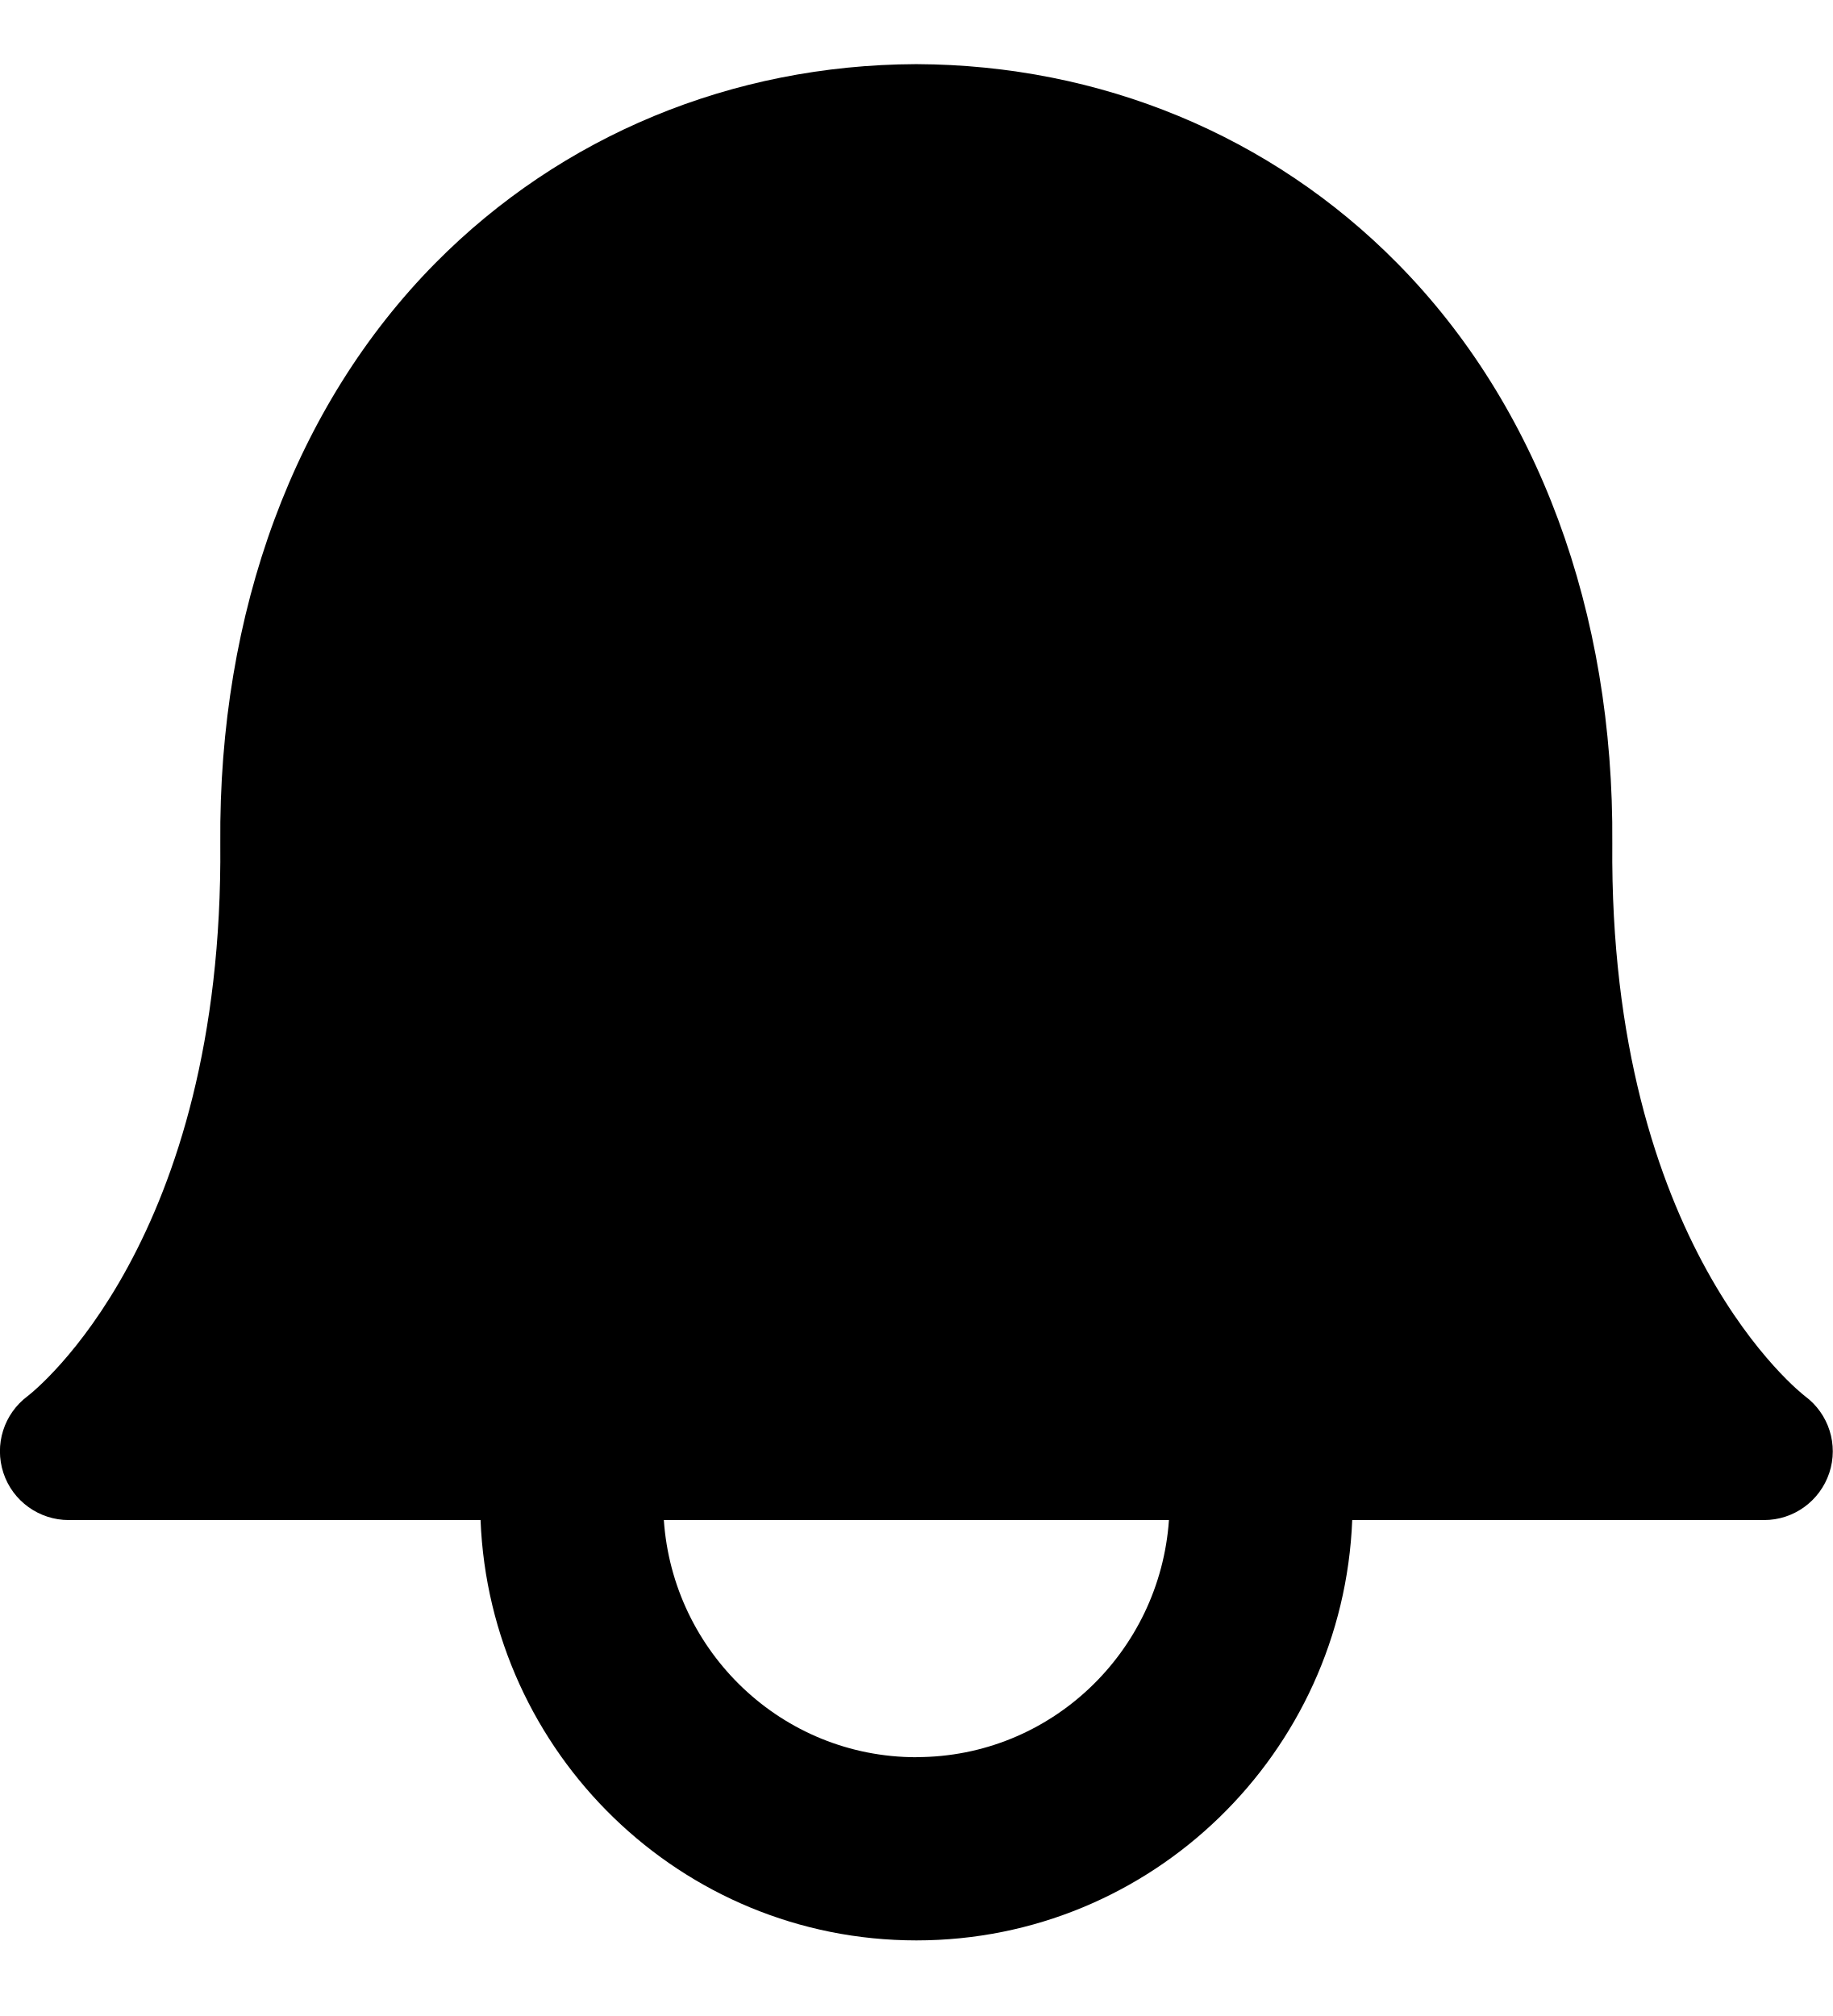
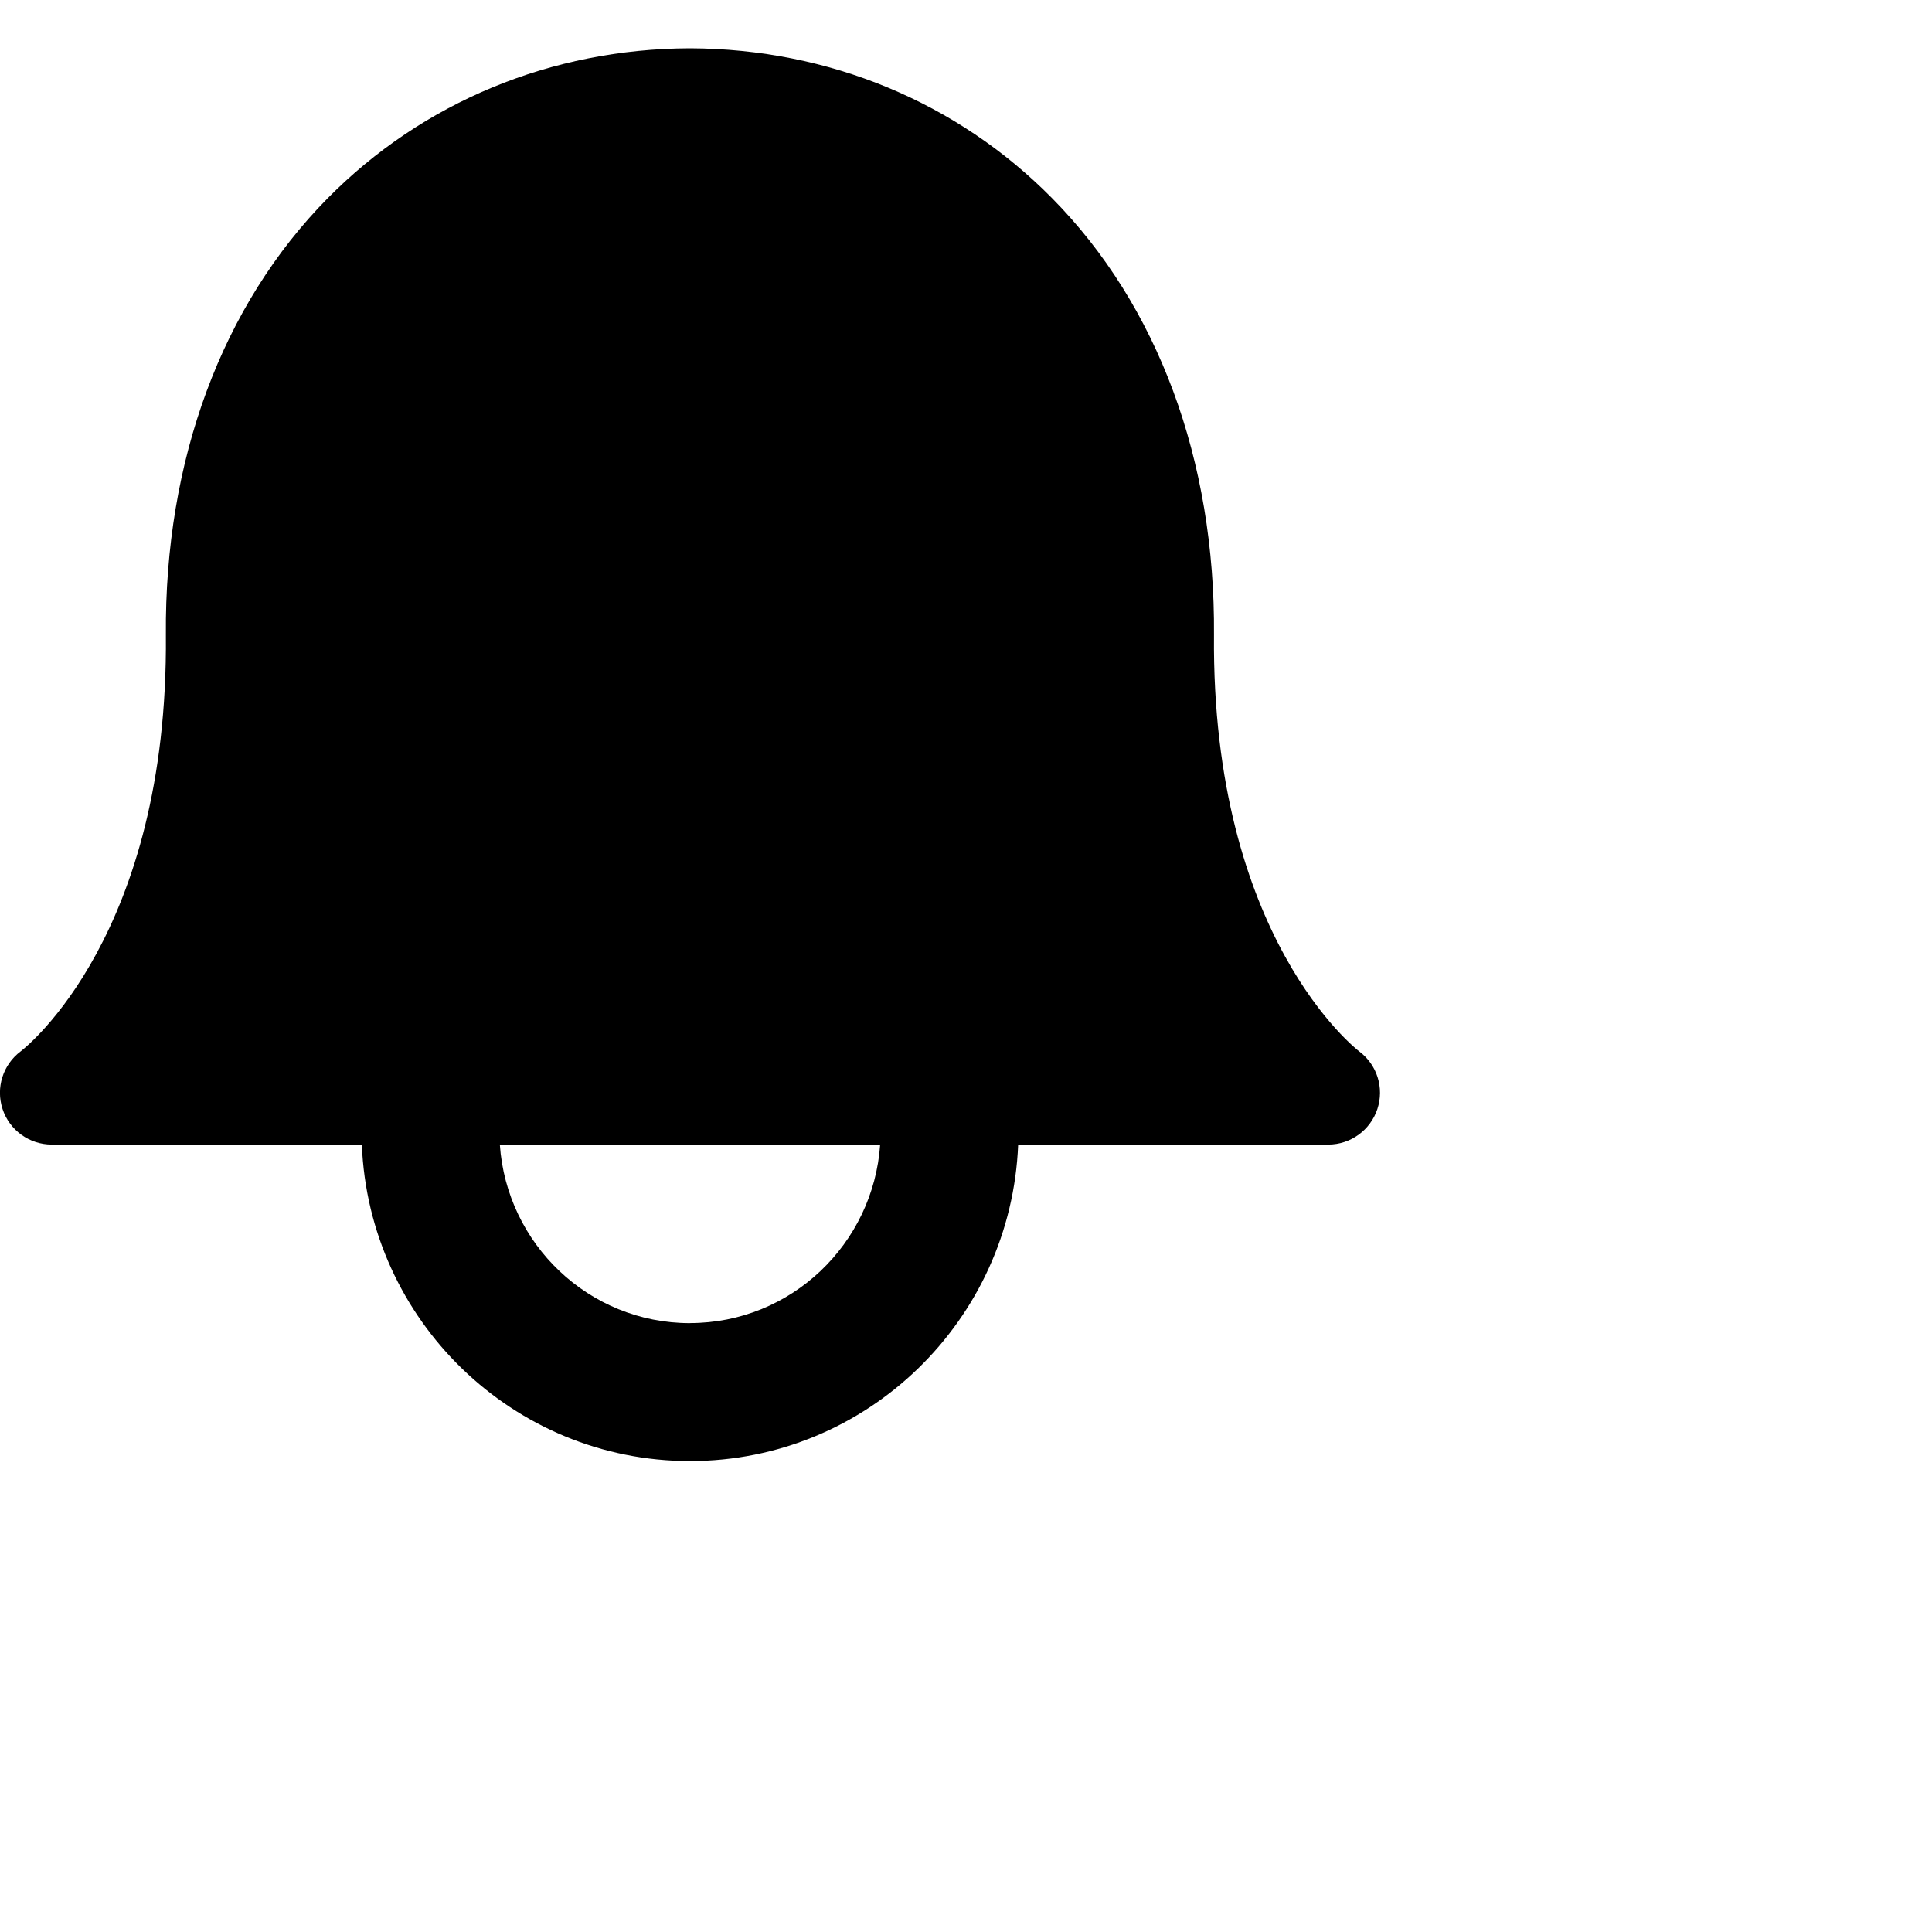
- <svg xmlns="http://www.w3.org/2000/svg" width="20" height="22" viewBox="0 0 20 22" fill="none">
+ <svg xmlns="http://www.w3.org/2000/svg" width="28" height="28" viewBox="0 0 28 28" fill="none">
  <path d="M19.697 15.236C19.677 15.22 17.557 13.596 17.594 9.206C17.614 6.673 16.782 4.424 15.247 2.872C13.872 1.479 12.01 0.708 10.005 0.7H9.992C7.988 0.708 6.126 1.48 4.75 2.872C3.216 4.425 2.383 6.674 2.404 9.205C2.441 13.537 0.384 15.172 0.302 15.235C0.042 15.429 -0.064 15.765 0.037 16.073C0.138 16.381 0.427 16.588 0.75 16.588H5.244C5.344 19.132 7.432 21.175 10 21.175C12.568 21.175 14.655 19.132 14.756 16.588H19.25C19.574 16.588 19.86 16.38 19.962 16.073C20.064 15.766 19.957 15.429 19.697 15.236ZM10 19.176C8.534 19.176 7.343 18.029 7.244 16.588H12.756C12.656 18.028 11.466 19.175 10 19.175V19.176Z" fill="black" />
</svg>
